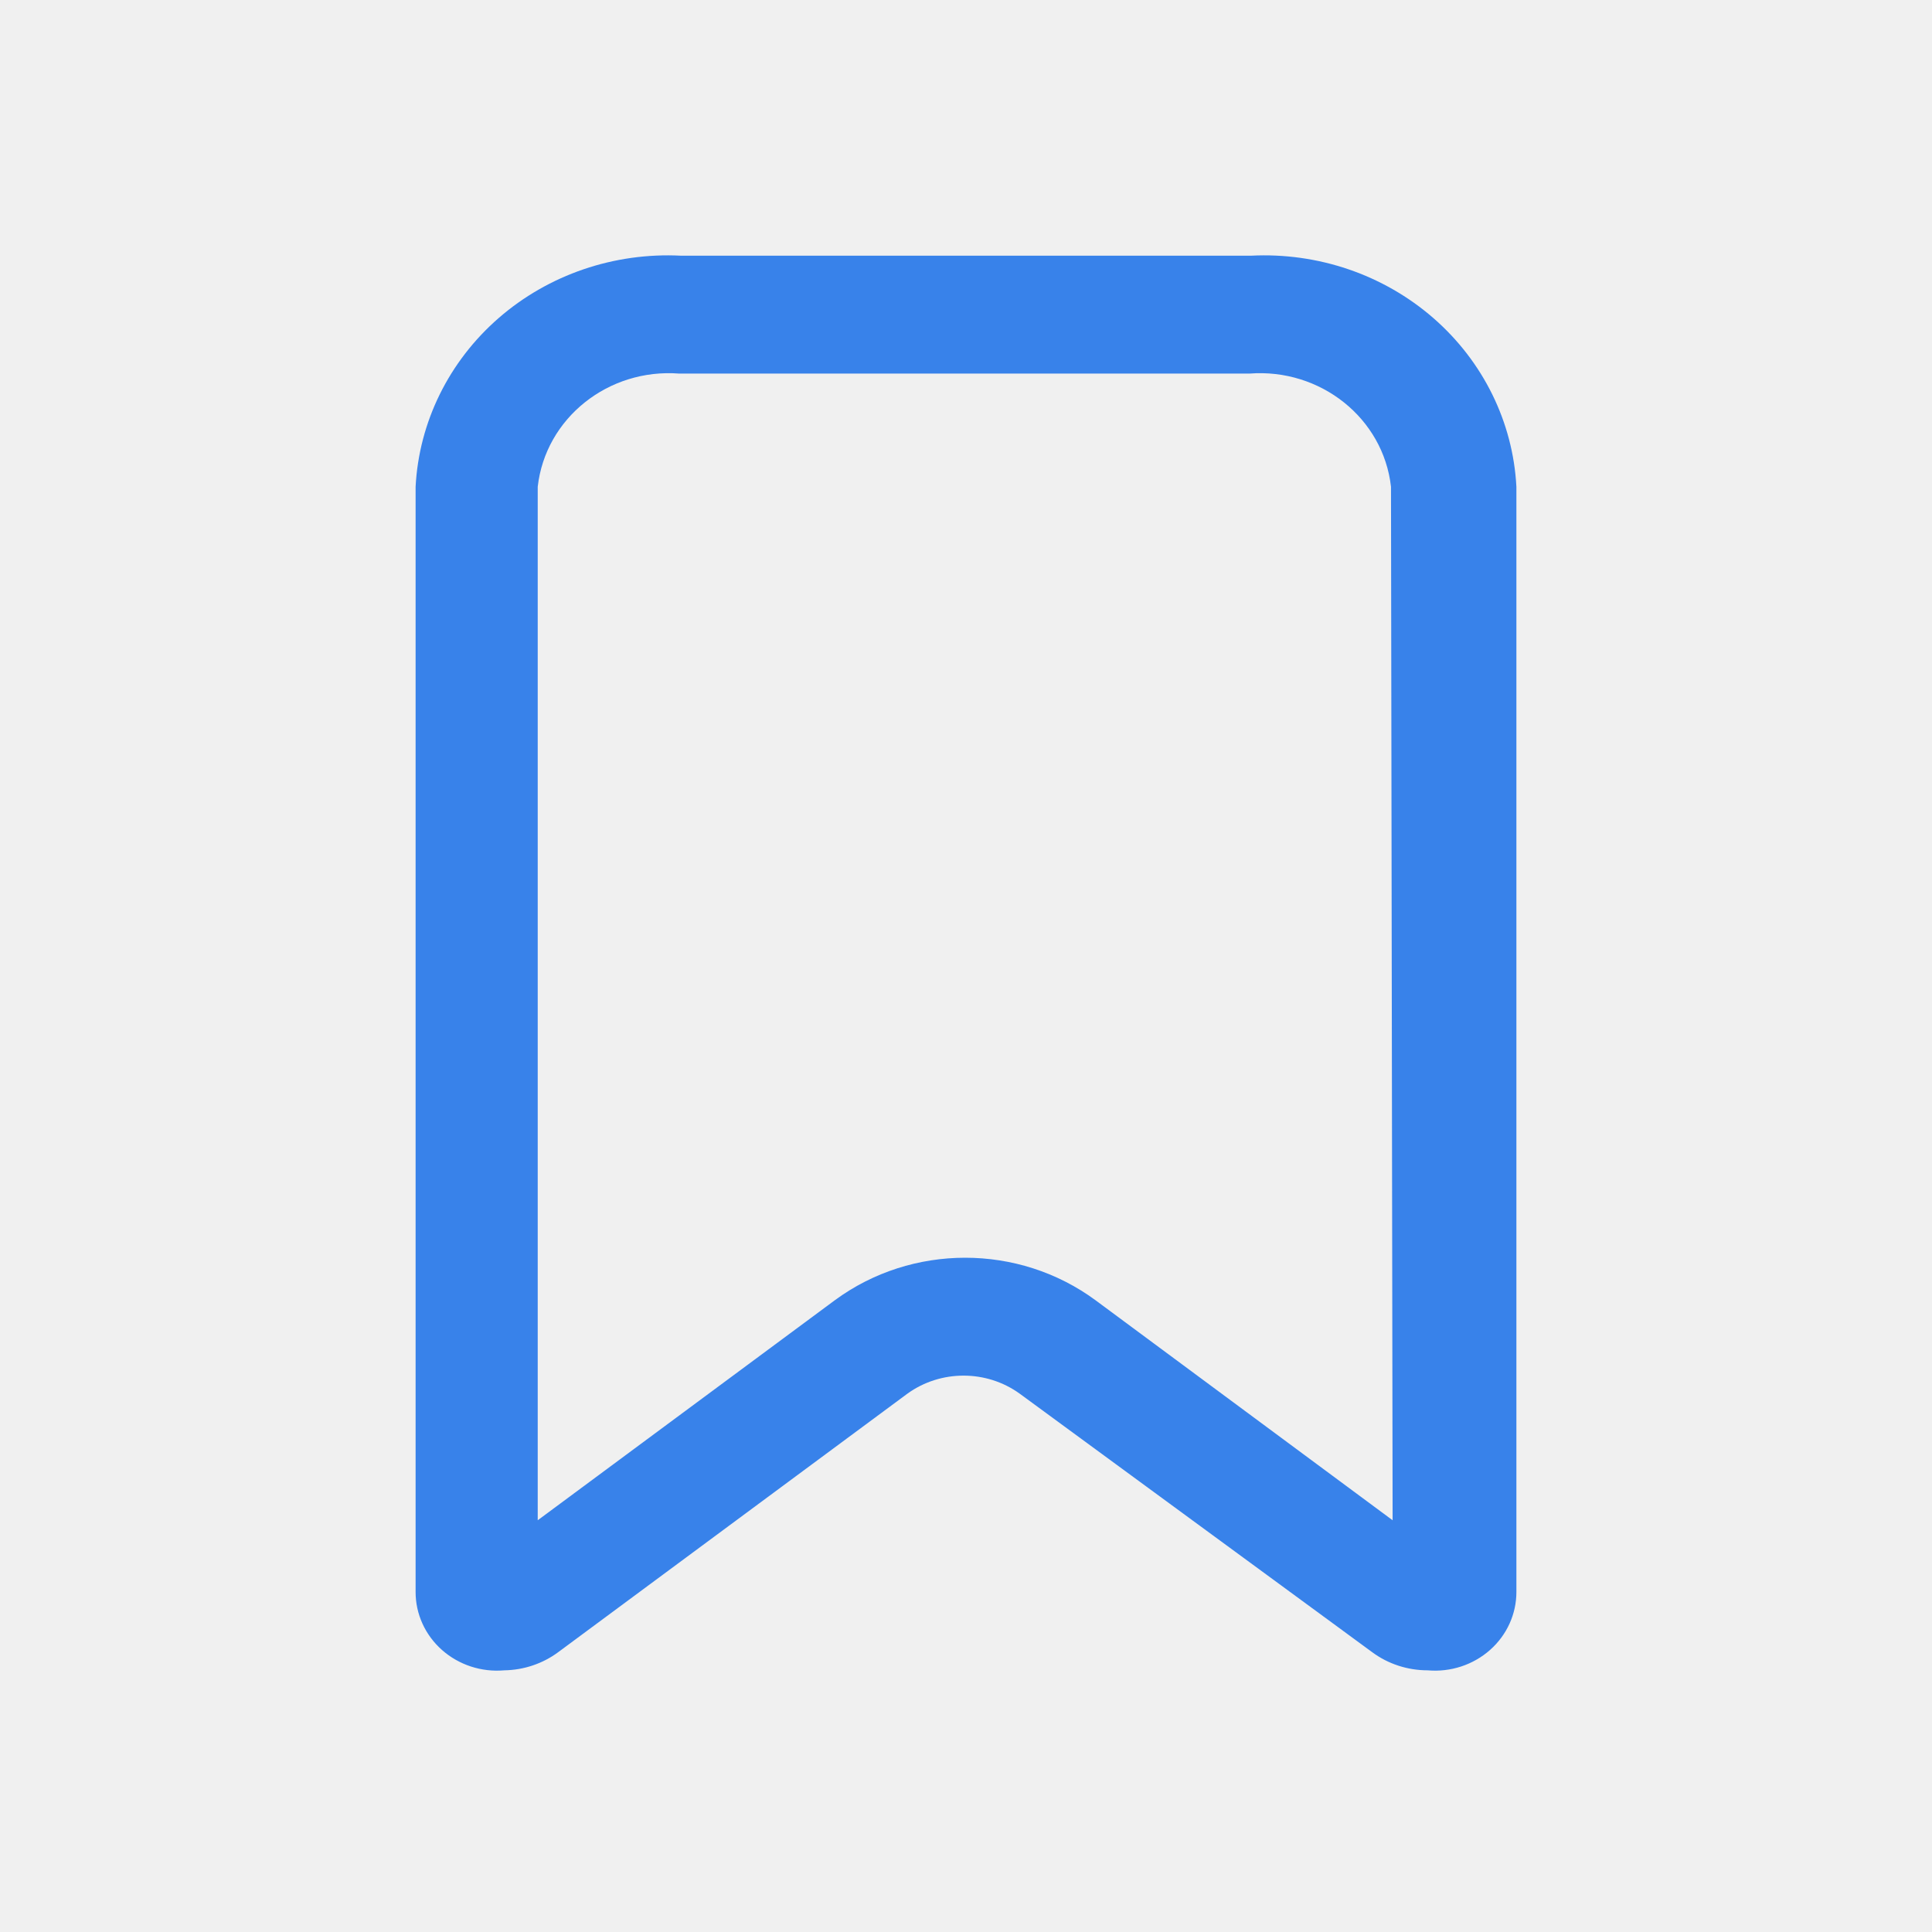
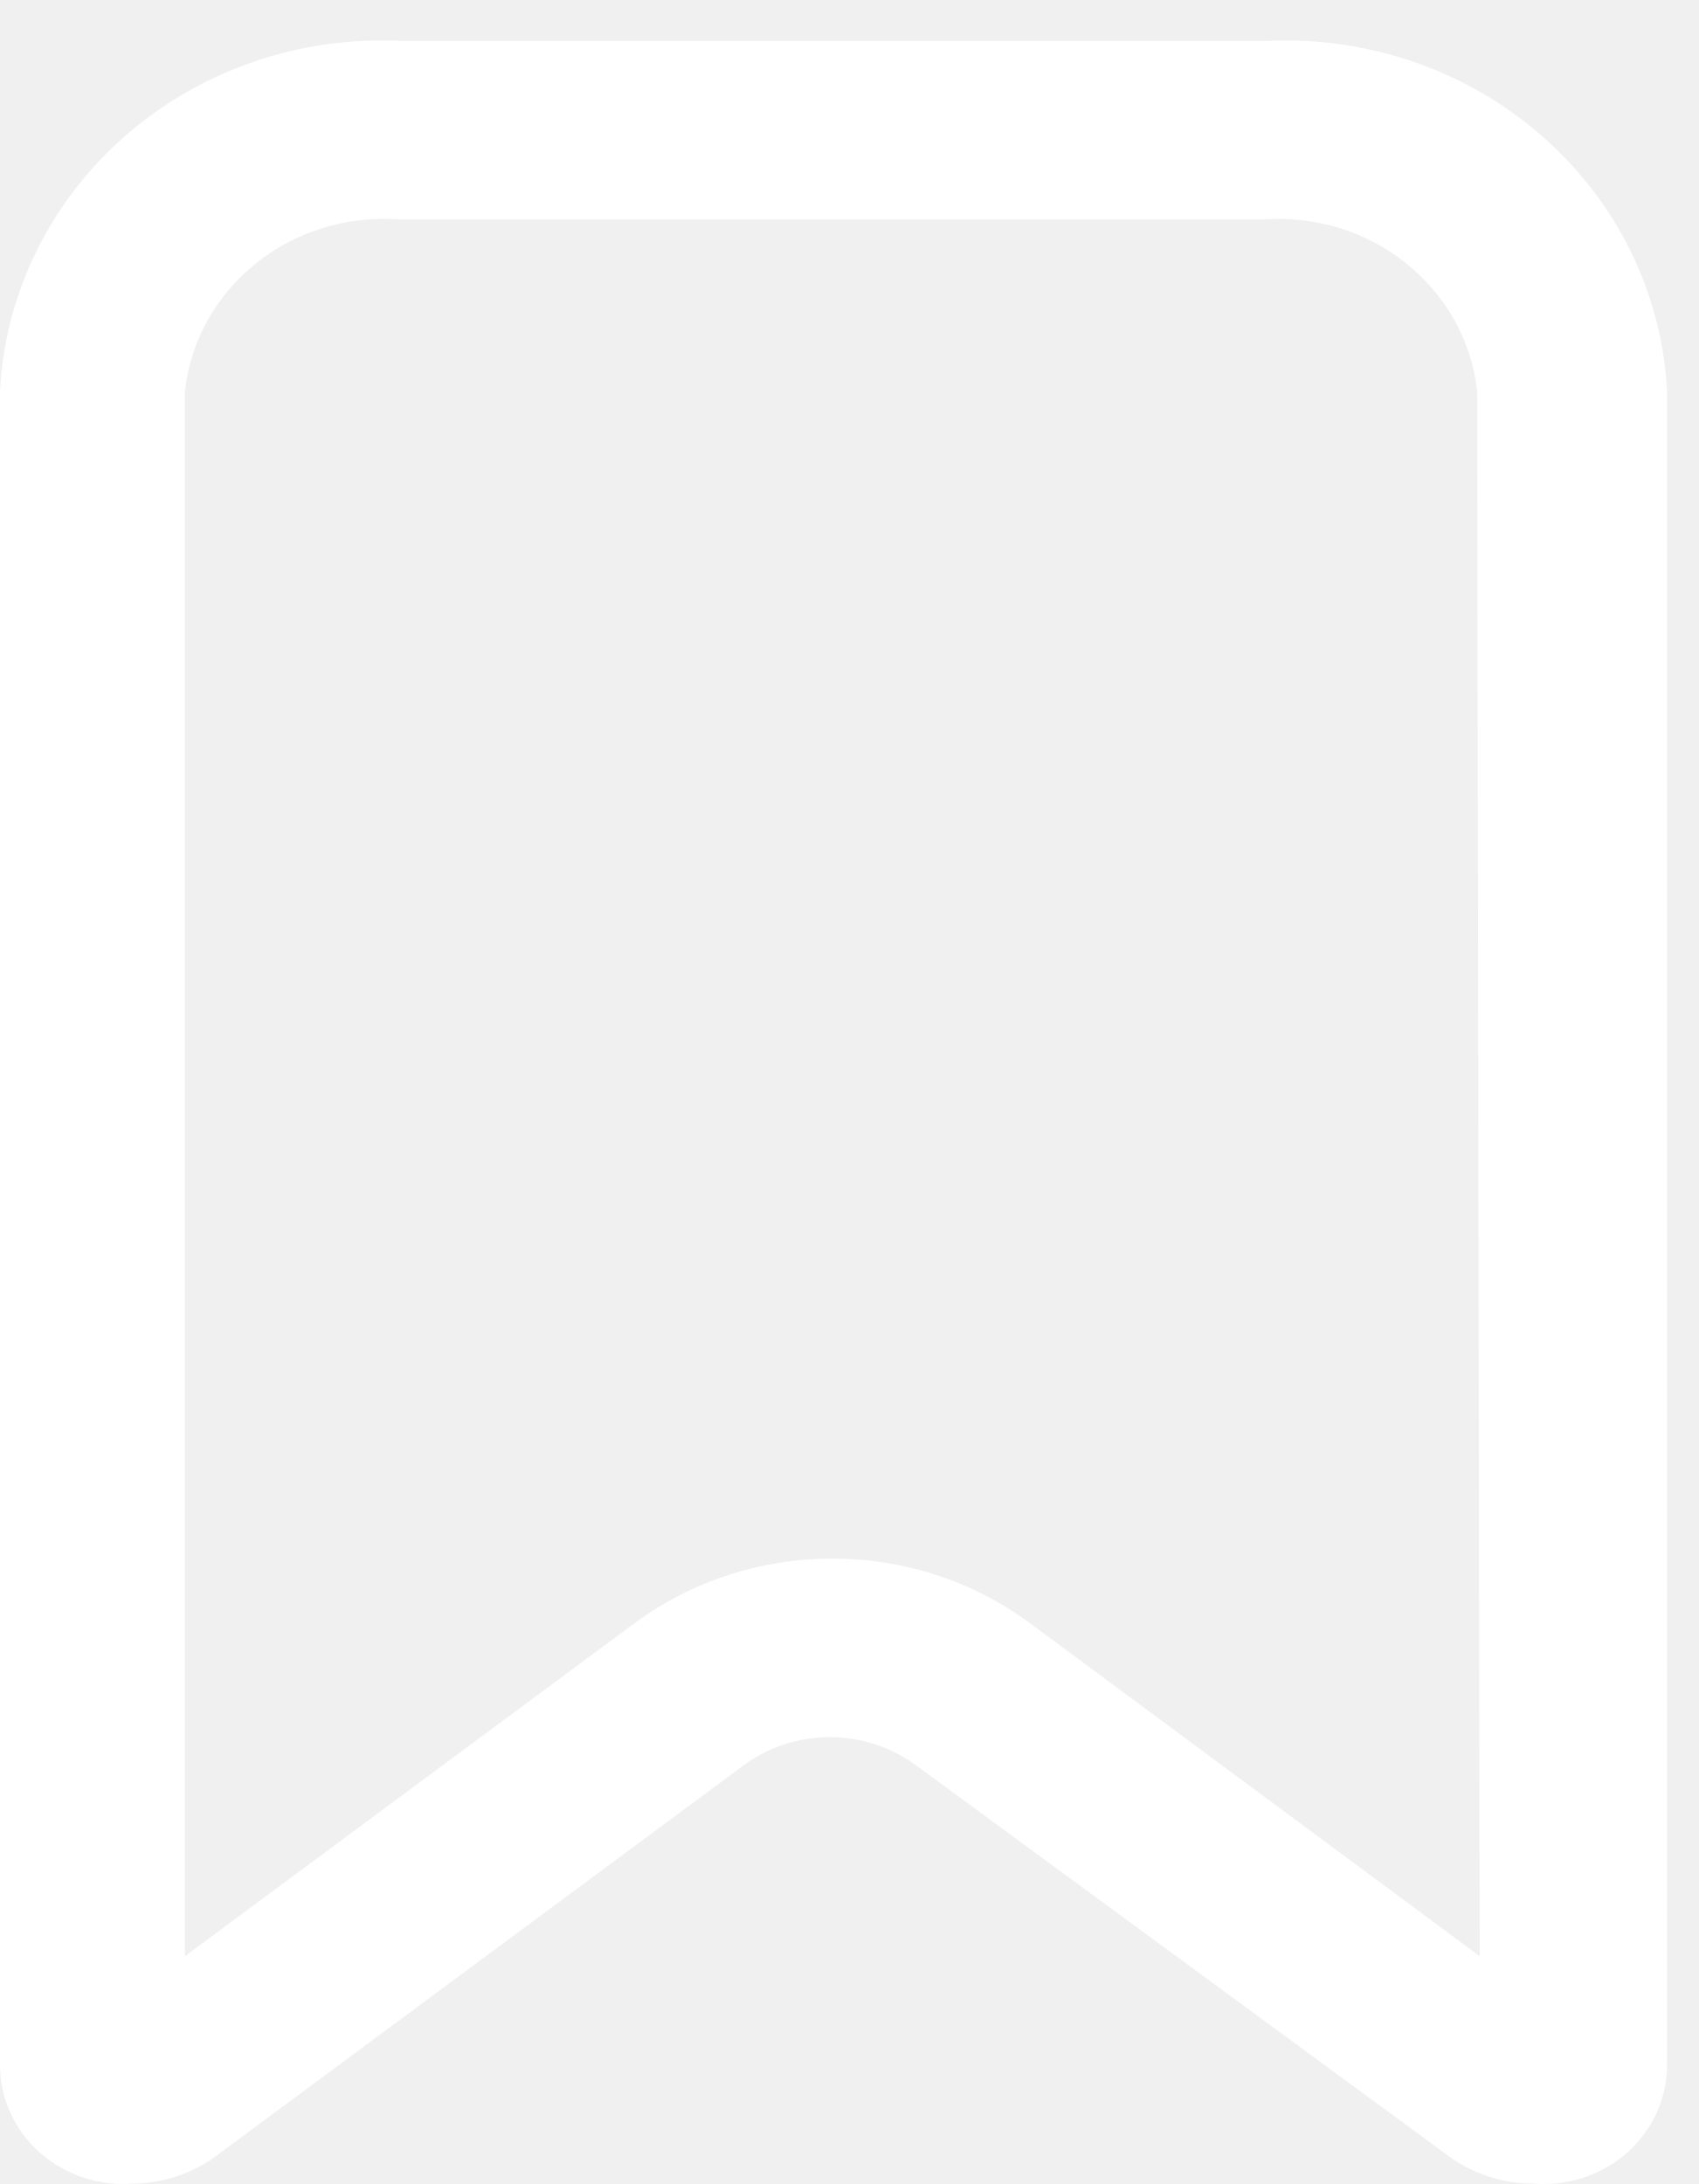
- <svg xmlns="http://www.w3.org/2000/svg" width="43" height="43" viewBox="0 0 43 43" fill="none">
-   <g id="Interface essential/Bookmark">
-     <path id="Icon" fill-rule="evenodd" clip-rule="evenodd" d="M15.158 5.691H27.842C29.333 5.615 30.793 6.114 31.902 7.079C33.01 8.044 33.675 9.395 33.75 10.834V35.427C33.752 35.92 33.539 36.39 33.163 36.723C32.787 37.056 32.283 37.221 31.775 37.176C31.329 37.176 30.896 37.035 30.543 36.774L22.696 31.019C21.955 30.483 20.936 30.483 20.195 31.019L12.421 36.774C12.077 37.028 11.658 37.169 11.225 37.176C10.717 37.221 10.213 37.056 9.837 36.723C9.461 36.39 9.248 35.92 9.25 35.427V10.834C9.325 9.395 9.99 8.044 11.098 7.079C12.207 6.114 13.667 5.615 15.158 5.691ZM24.381 28.938L30.995 33.836L30.959 10.834C30.788 9.309 29.39 8.192 27.806 8.315H15.121C13.537 8.192 12.14 9.309 11.968 10.834V33.836L18.582 28.938C20.295 27.678 22.669 27.678 24.381 28.938Z" fill="#3882EA" />
-   </g>
+ <svg xmlns="http://www.w3.org/2000/svg" width="21" height="27" viewBox="0 0 21 27" fill="none">
+   <path fill-rule="evenodd" clip-rule="evenodd" d="M4.97 0.506H15.641C16.895 0.442 18.124 0.862 19.056 1.674C19.989 2.486 20.548 3.622 20.611 4.833V25.523C20.613 25.937 20.433 26.333 20.117 26.613C19.801 26.893 19.377 27.031 18.949 26.994C18.575 26.994 18.21 26.875 17.913 26.656L11.312 21.814C10.688 21.363 9.831 21.363 9.208 21.814L2.668 26.656C2.378 26.869 2.026 26.988 1.662 26.994C1.234 27.031 0.81 26.893 0.494 26.613C0.178 26.333 -0.002 25.937 1.25805e-05 25.523V4.833C0.063 3.622 0.623 2.486 1.555 1.674C2.487 0.862 3.716 0.442 4.97 0.506ZM12.729 20.063L18.294 24.183L18.263 4.833C18.119 3.55 16.943 2.611 15.611 2.714H4.939C3.607 2.611 2.431 3.55 2.287 4.833V24.183L7.851 20.063C9.292 19.003 11.289 19.003 12.729 20.063Z" fill="white" />
</svg>
